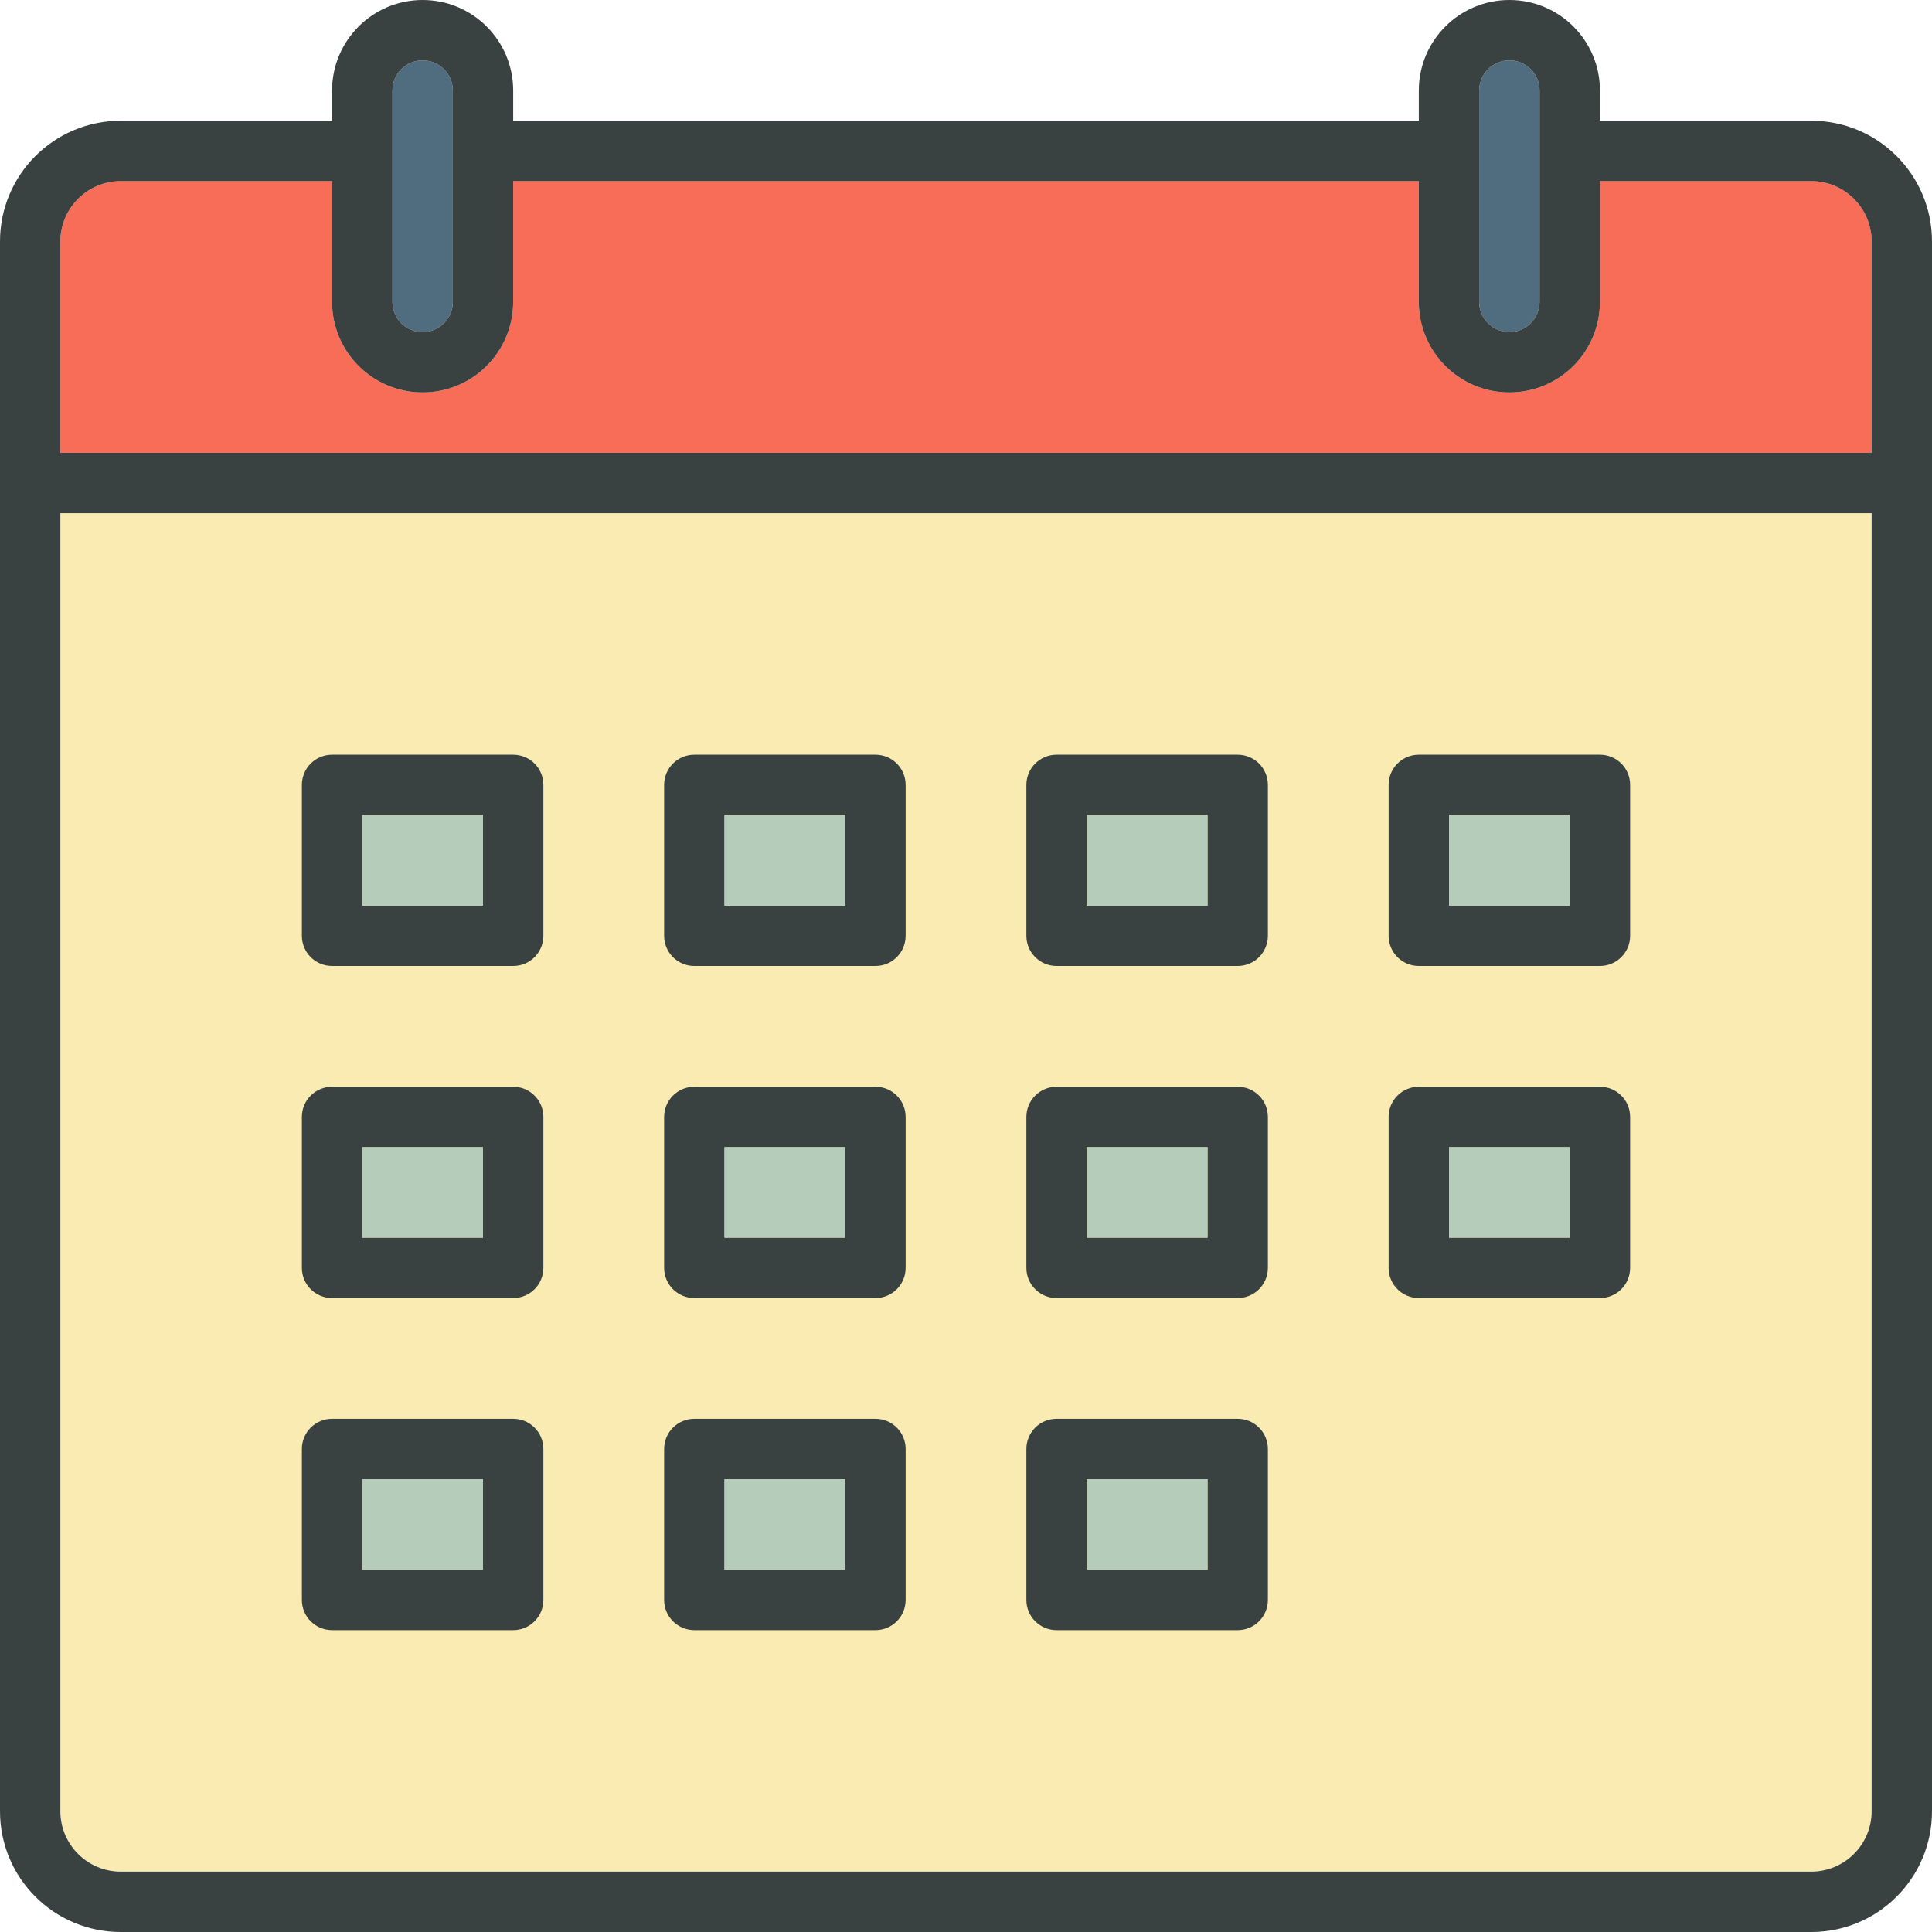
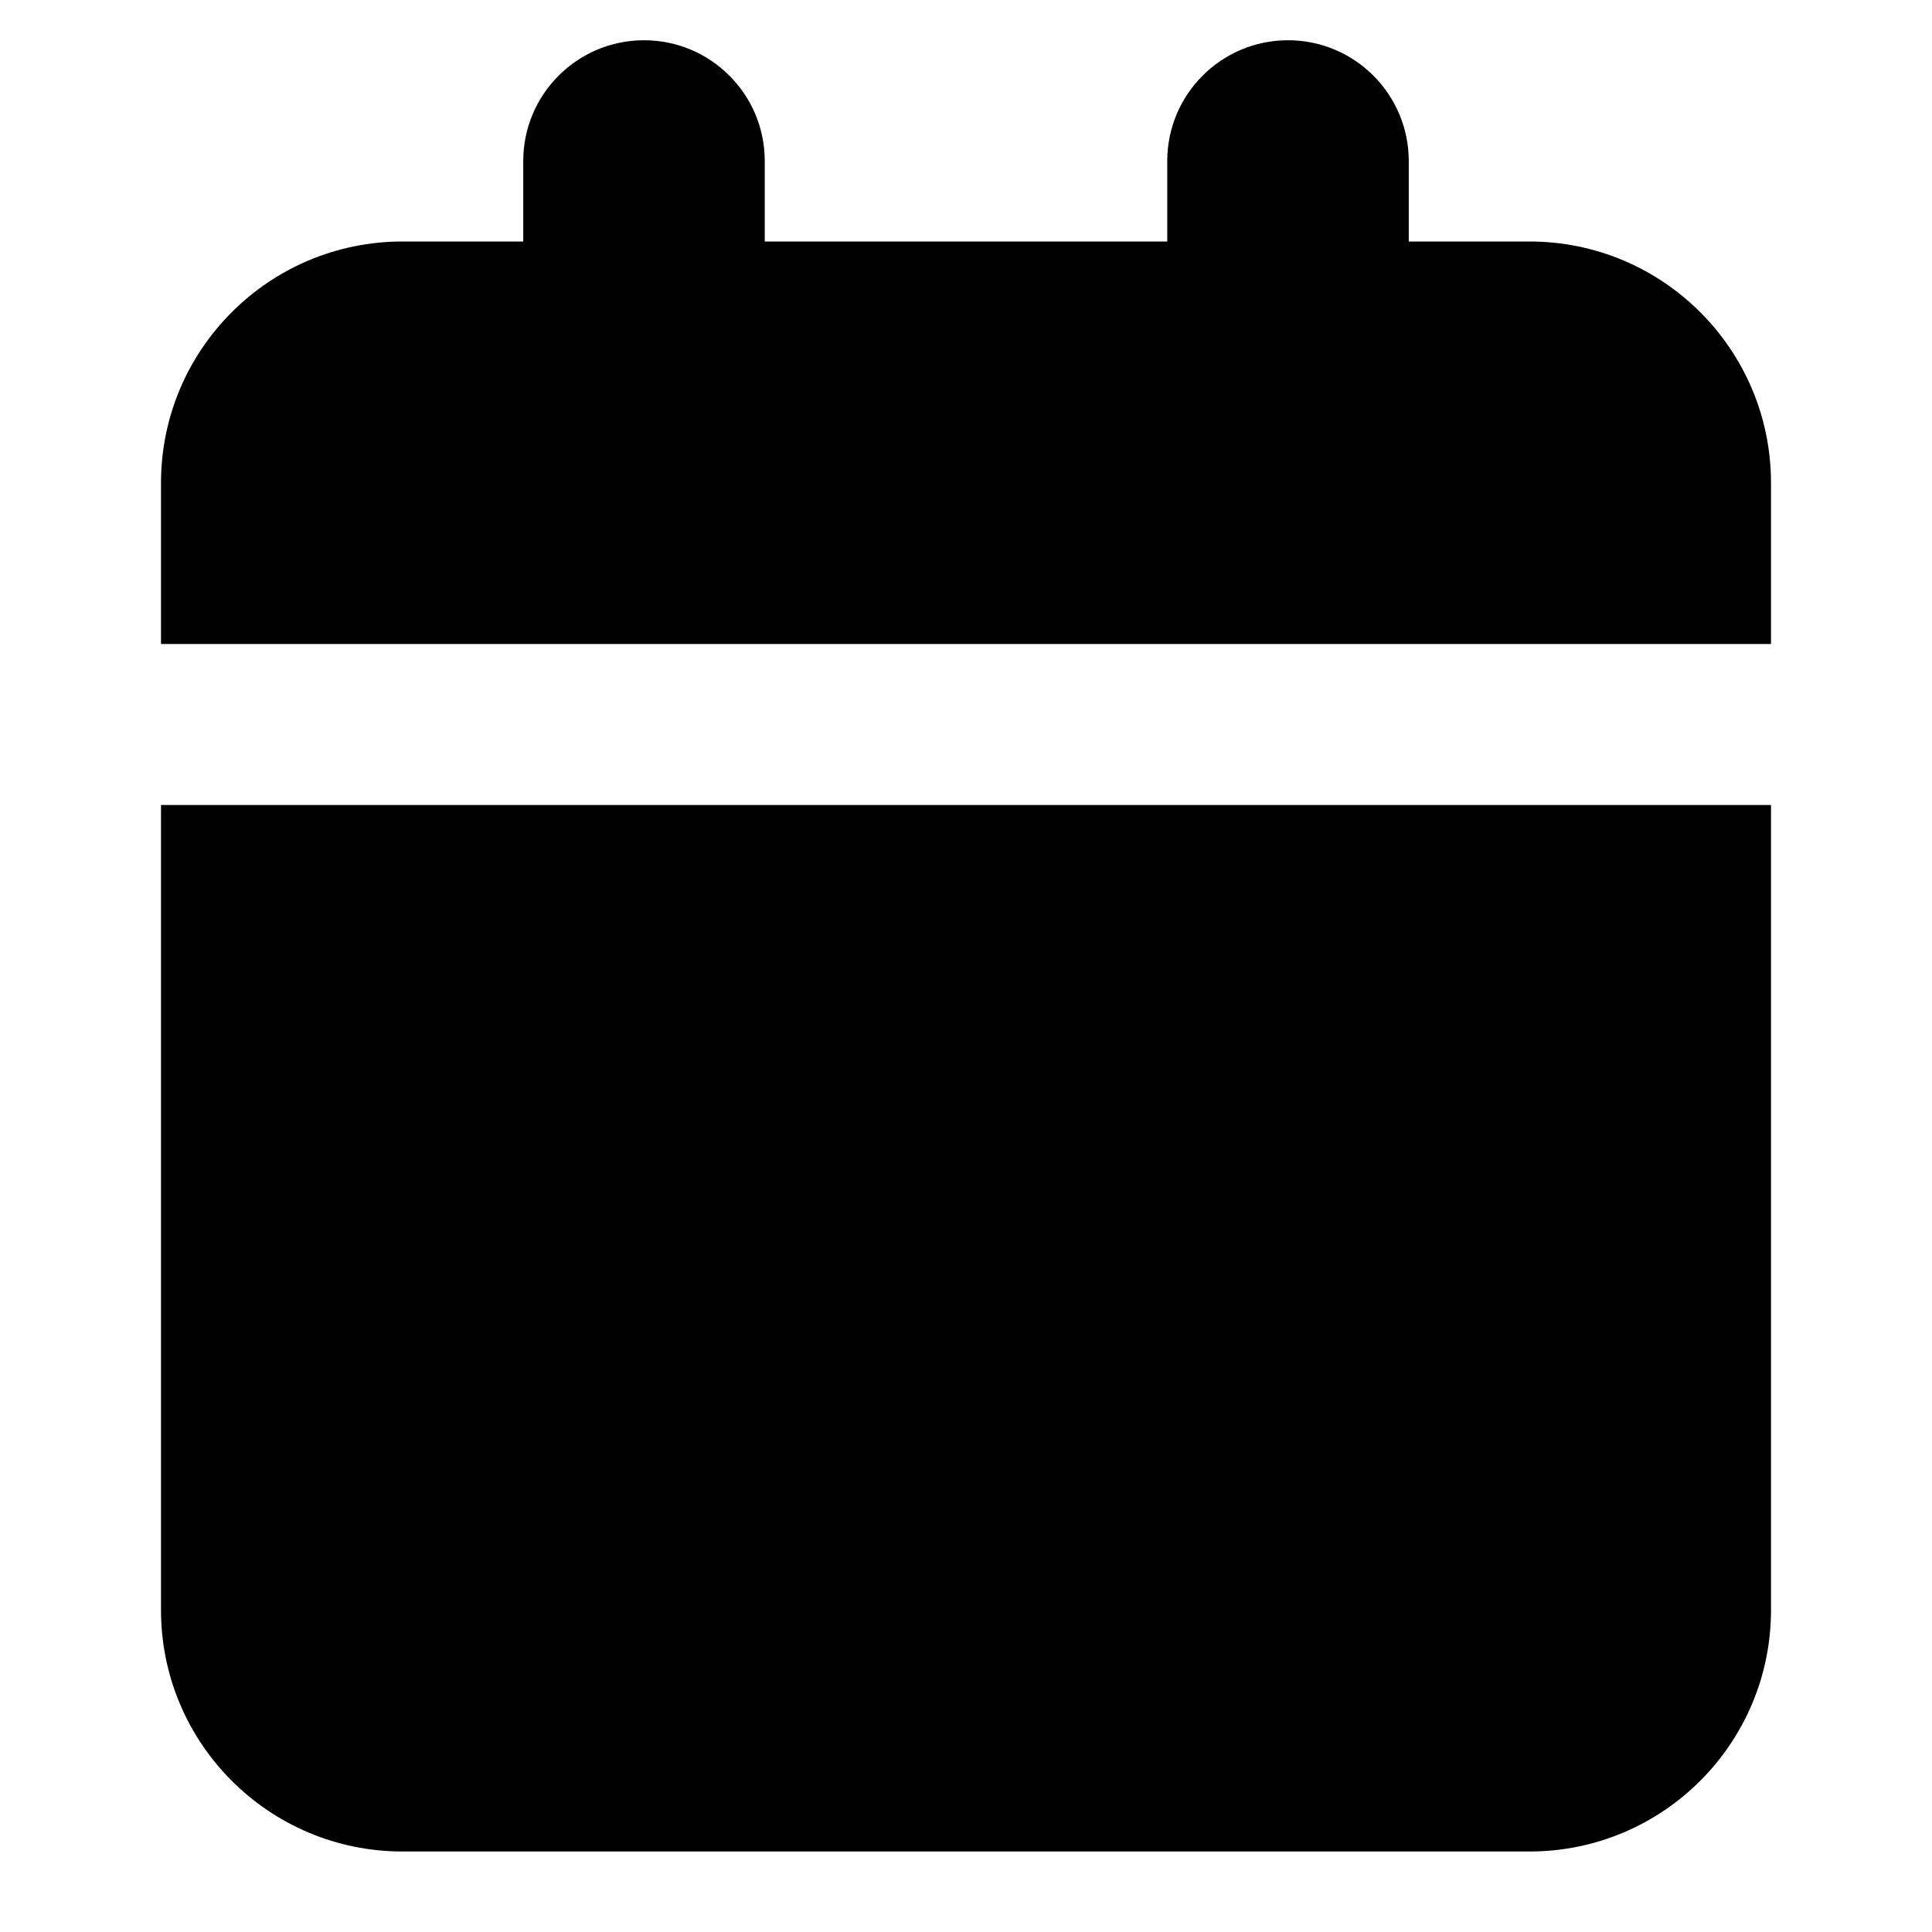
- <svg xmlns="http://www.w3.org/2000/svg" version="1.0" id="Layer_1" width="800px" height="800px" viewBox="0 0 64 64" enable-background="new 0 0 64 64" xml:space="preserve">
-   <g>
-     <g>
-       <g>
-         <path fill="#506C7F" d="M50,2c-0.553,0-1,0.447-1,1v1v2v4c0,0.553,0.447,1,1,1s1-0.447,1-1V6V4V3C51,2.447,50.553,2,50,2z" />
-         <path fill="#506C7F" d="M14,2c-0.553,0-1,0.447-1,1v1v2v4c0,0.553,0.447,1,1,1s1-0.447,1-1V6V4V3C15,2.447,14.553,2,14,2z" />
-       </g>
-       <path fill="#F9EBB2" d="M62,60c0,1.104-0.896,2-2,2H4c-1.104,0-2-0.896-2-2V17h60V60z" />
-       <path fill="#F76D57" d="M62,15H2V8c0-1.104,0.896-2,2-2h7v4c0,1.657,1.343,3,3,3s3-1.343,3-3V6h30v4c0,1.657,1.343,3,3,3    s3-1.343,3-3V6h7c1.104,0,2,0.896,2,2V15z" />
-       <g>
-         <path fill="#394240" d="M11,54h6c0.553,0,1-0.447,1-1v-5c0-0.553-0.447-1-1-1h-6c-0.553,0-1,0.447-1,1v5     C10,53.553,10.447,54,11,54z M12,49h4v3h-4V49z" />
-         <path fill="#394240" d="M23,54h6c0.553,0,1-0.447,1-1v-5c0-0.553-0.447-1-1-1h-6c-0.553,0-1,0.447-1,1v5     C22,53.553,22.447,54,23,54z M24,49h4v3h-4V49z" />
-         <path fill="#394240" d="M35,54h6c0.553,0,1-0.447,1-1v-5c0-0.553-0.447-1-1-1h-6c-0.553,0-1,0.447-1,1v5     C34,53.553,34.447,54,35,54z M36,49h4v3h-4V49z" />
-         <path fill="#394240" d="M11,43h6c0.553,0,1-0.447,1-1v-5c0-0.553-0.447-1-1-1h-6c-0.553,0-1,0.447-1,1v5     C10,42.553,10.447,43,11,43z M12,38h4v3h-4V38z" />
-         <path fill="#394240" d="M23,43h6c0.553,0,1-0.447,1-1v-5c0-0.553-0.447-1-1-1h-6c-0.553,0-1,0.447-1,1v5     C22,42.553,22.447,43,23,43z M24,38h4v3h-4V38z" />
-         <path fill="#394240" d="M35,43h6c0.553,0,1-0.447,1-1v-5c0-0.553-0.447-1-1-1h-6c-0.553,0-1,0.447-1,1v5     C34,42.553,34.447,43,35,43z M36,38h4v3h-4V38z" />
-         <path fill="#394240" d="M47,43h6c0.553,0,1-0.447,1-1v-5c0-0.553-0.447-1-1-1h-6c-0.553,0-1,0.447-1,1v5     C46,42.553,46.447,43,47,43z M48,38h4v3h-4V38z" />
-         <path fill="#394240" d="M11,32h6c0.553,0,1-0.447,1-1v-5c0-0.553-0.447-1-1-1h-6c-0.553,0-1,0.447-1,1v5     C10,31.553,10.447,32,11,32z M12,27h4v3h-4V27z" />
-         <path fill="#394240" d="M23,32h6c0.553,0,1-0.447,1-1v-5c0-0.553-0.447-1-1-1h-6c-0.553,0-1,0.447-1,1v5     C22,31.553,22.447,32,23,32z M24,27h4v3h-4V27z" />
-         <path fill="#394240" d="M35,32h6c0.553,0,1-0.447,1-1v-5c0-0.553-0.447-1-1-1h-6c-0.553,0-1,0.447-1,1v5     C34,31.553,34.447,32,35,32z M36,27h4v3h-4V27z" />
-         <path fill="#394240" d="M47,32h6c0.553,0,1-0.447,1-1v-5c0-0.553-0.447-1-1-1h-6c-0.553,0-1,0.447-1,1v5     C46,31.553,46.447,32,47,32z M48,27h4v3h-4V27z" />
-         <path fill="#394240" d="M60,4h-7V3c0-1.657-1.343-3-3-3s-3,1.343-3,3v1H17V3c0-1.657-1.343-3-3-3s-3,1.343-3,3v1H4     C1.789,4,0,5.789,0,8v52c0,2.211,1.789,4,4,4h56c2.211,0,4-1.789,4-4V8C64,5.789,62.211,4,60,4z M49,3c0-0.553,0.447-1,1-1     s1,0.447,1,1v7c0,0.553-0.447,1-1,1s-1-0.447-1-1V3z M13,3c0-0.553,0.447-1,1-1s1,0.447,1,1v7c0,0.553-0.447,1-1,1s-1-0.447-1-1     V3z M62,60c0,1.104-0.896,2-2,2H4c-1.104,0-2-0.896-2-2V17h60V60z M62,15H2V8c0-1.104,0.896-2,2-2h7v4c0,1.657,1.343,3,3,3     s3-1.343,3-3V6h30v4c0,1.657,1.343,3,3,3s3-1.343,3-3V6h7c1.104,0,2,0.896,2,2V15z" />
-       </g>
-     </g>
-     <g>
-       <rect x="12" y="27" fill="#B4CCB9" width="4" height="3" />
-       <rect x="24" y="27" fill="#B4CCB9" width="4" height="3" />
-       <rect x="36" y="27" fill="#B4CCB9" width="4" height="3" />
-       <rect x="48" y="27" fill="#B4CCB9" width="4" height="3" />
-       <rect x="12" y="38" fill="#B4CCB9" width="4" height="3" />
-       <rect x="24" y="38" fill="#B4CCB9" width="4" height="3" />
-       <rect x="36" y="38" fill="#B4CCB9" width="4" height="3" />
-       <rect x="48" y="38" fill="#B4CCB9" width="4" height="3" />
-       <rect x="12" y="49" fill="#B4CCB9" width="4" height="3" />
-       <rect x="24" y="49" fill="#B4CCB9" width="4" height="3" />
-       <rect x="36" y="49" fill="#B4CCB9" width="4" height="3" />
-     </g>
-   </g>
+ <svg xmlns="http://www.w3.org/2000/svg" width="24" height="24" viewBox="0 0 24 24">
+   <path d="M8 0.5C8.828 0.5 9.5 1.172 9.5 2V3H14.5V2C14.5 1.172 15.172 0.5 16 0.5C16.828 0.5 17.5 1.172 17.5 2V3H19C20.657 3 22 4.343 22 6V8H2V6C2 4.343 3.343 3 5 3H6.5V2C6.5 1.172 7.172 0.5 8 0.5Z" />
+   <path d="M2 20V10H22V20C22 21.657 20.657 23 19 23H5C3.343 23 2 21.657 2 20Z" />
</svg>
